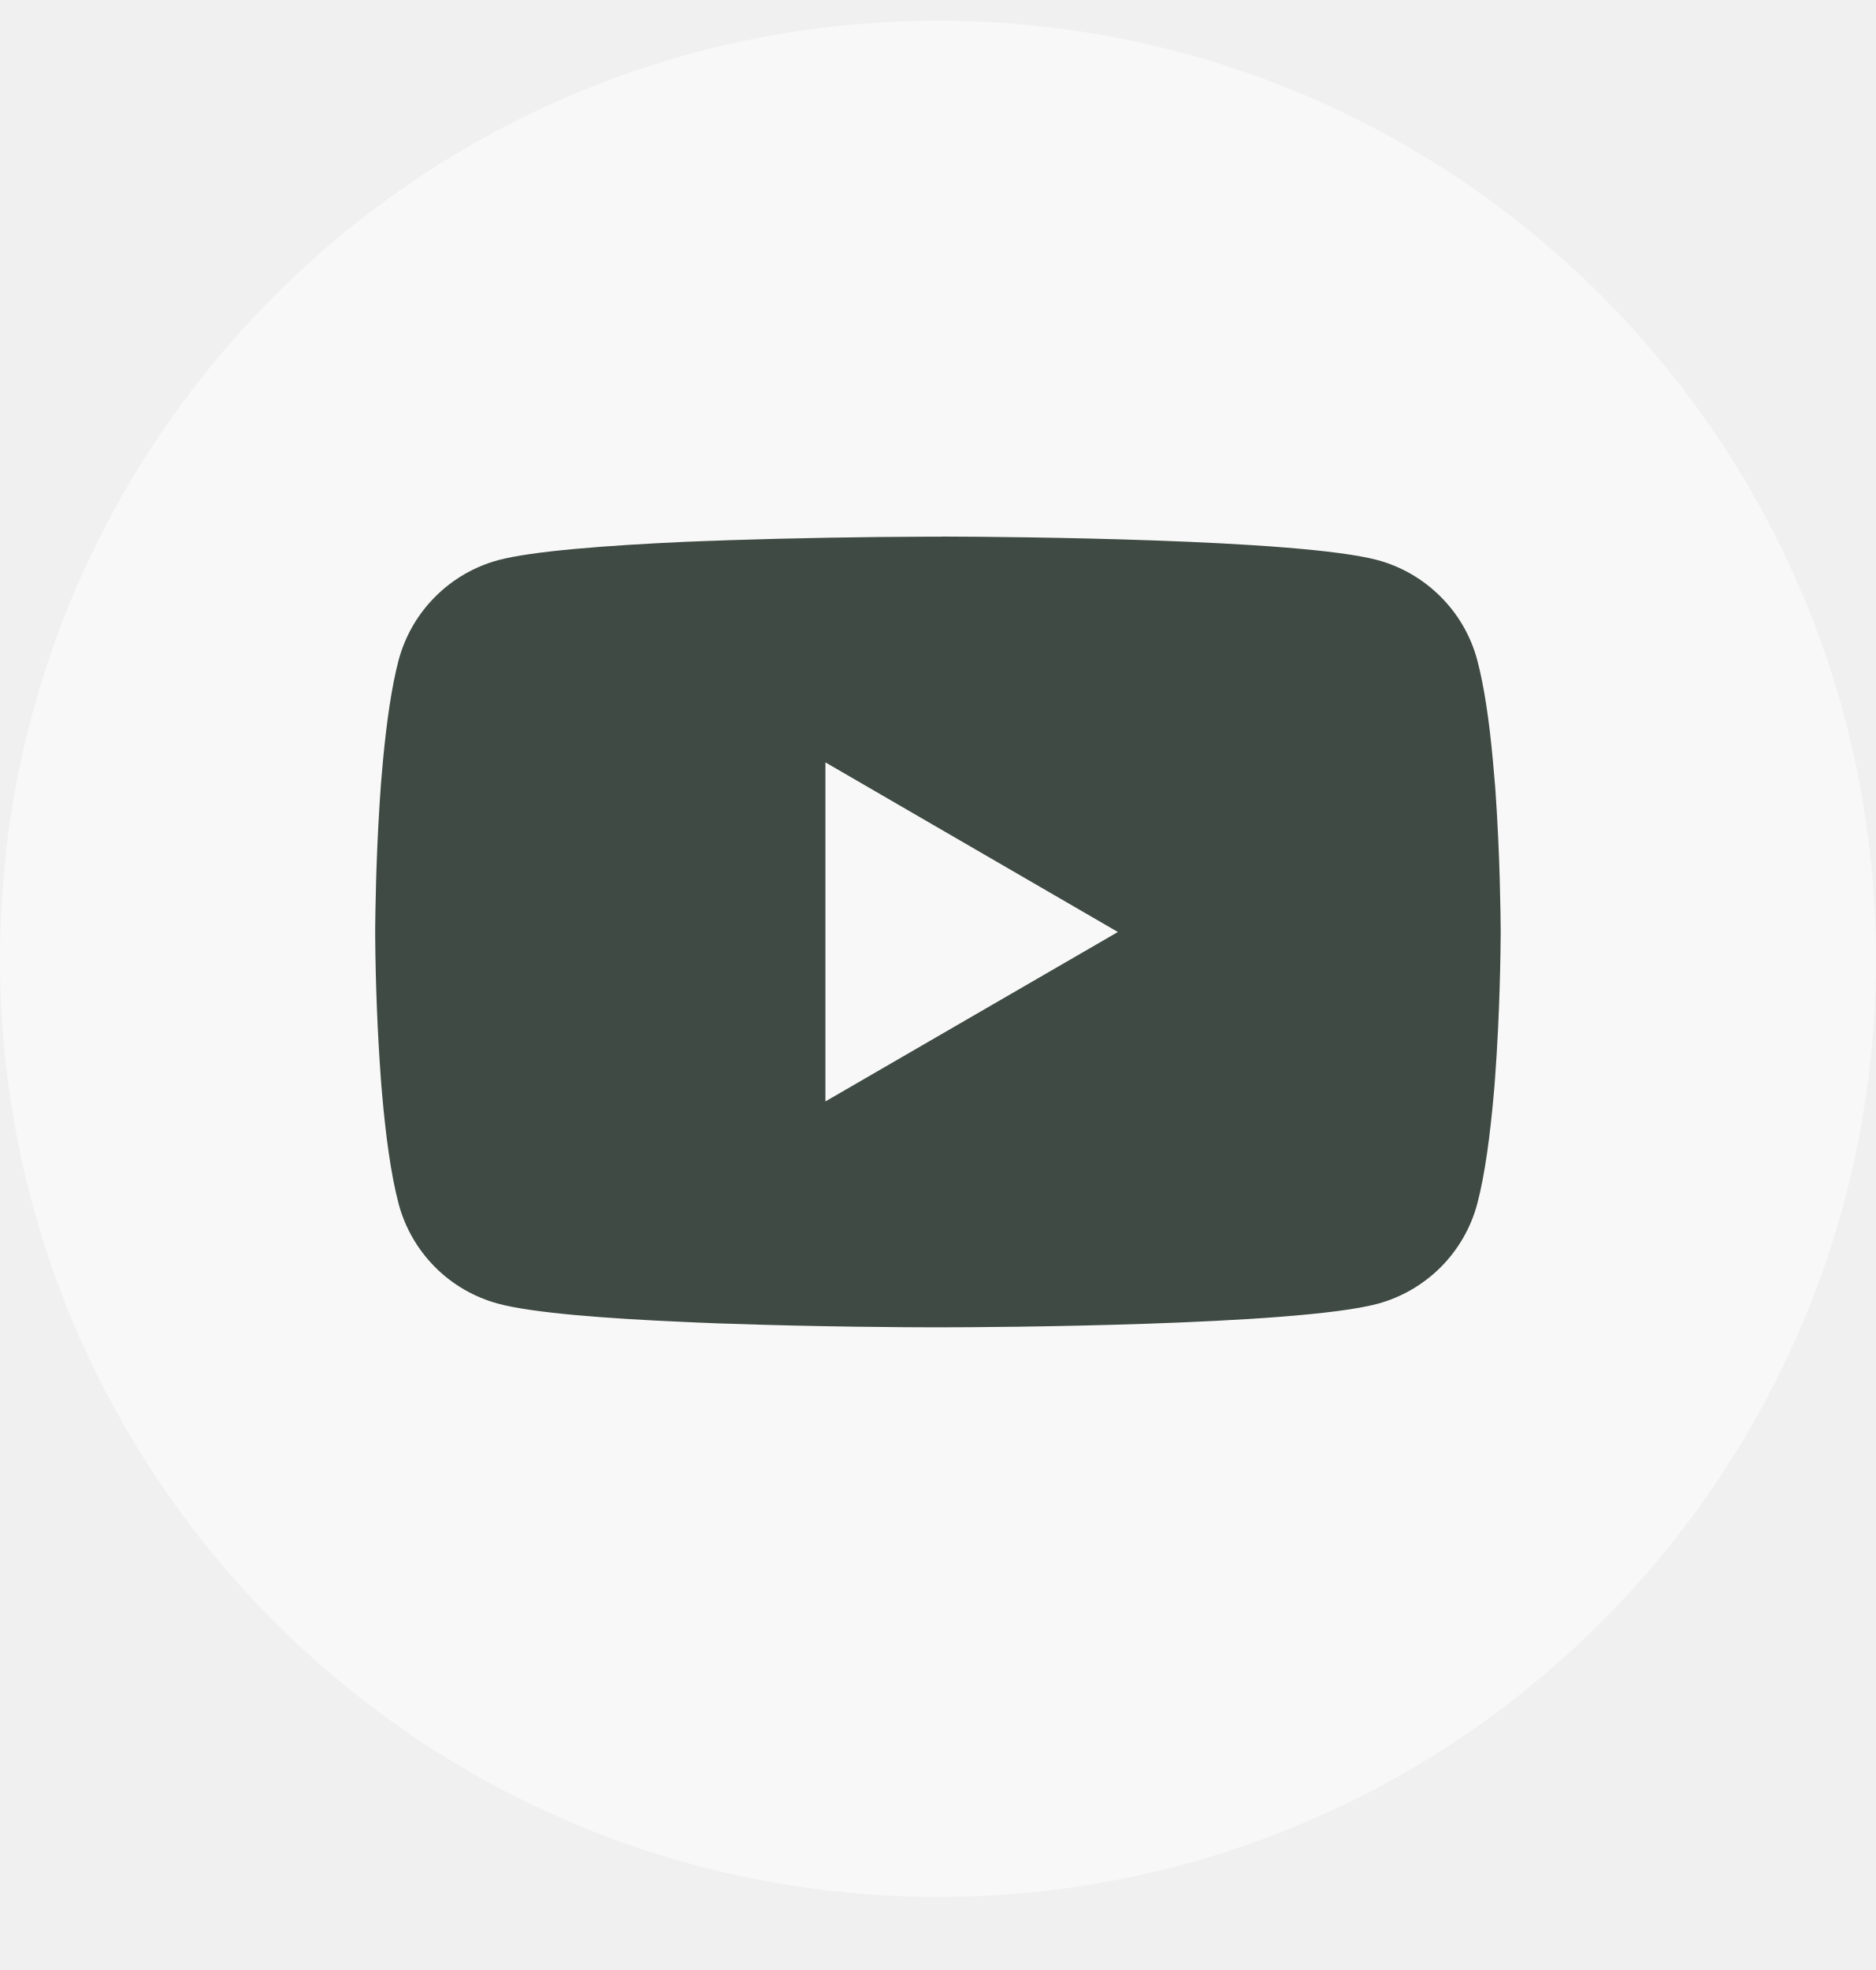
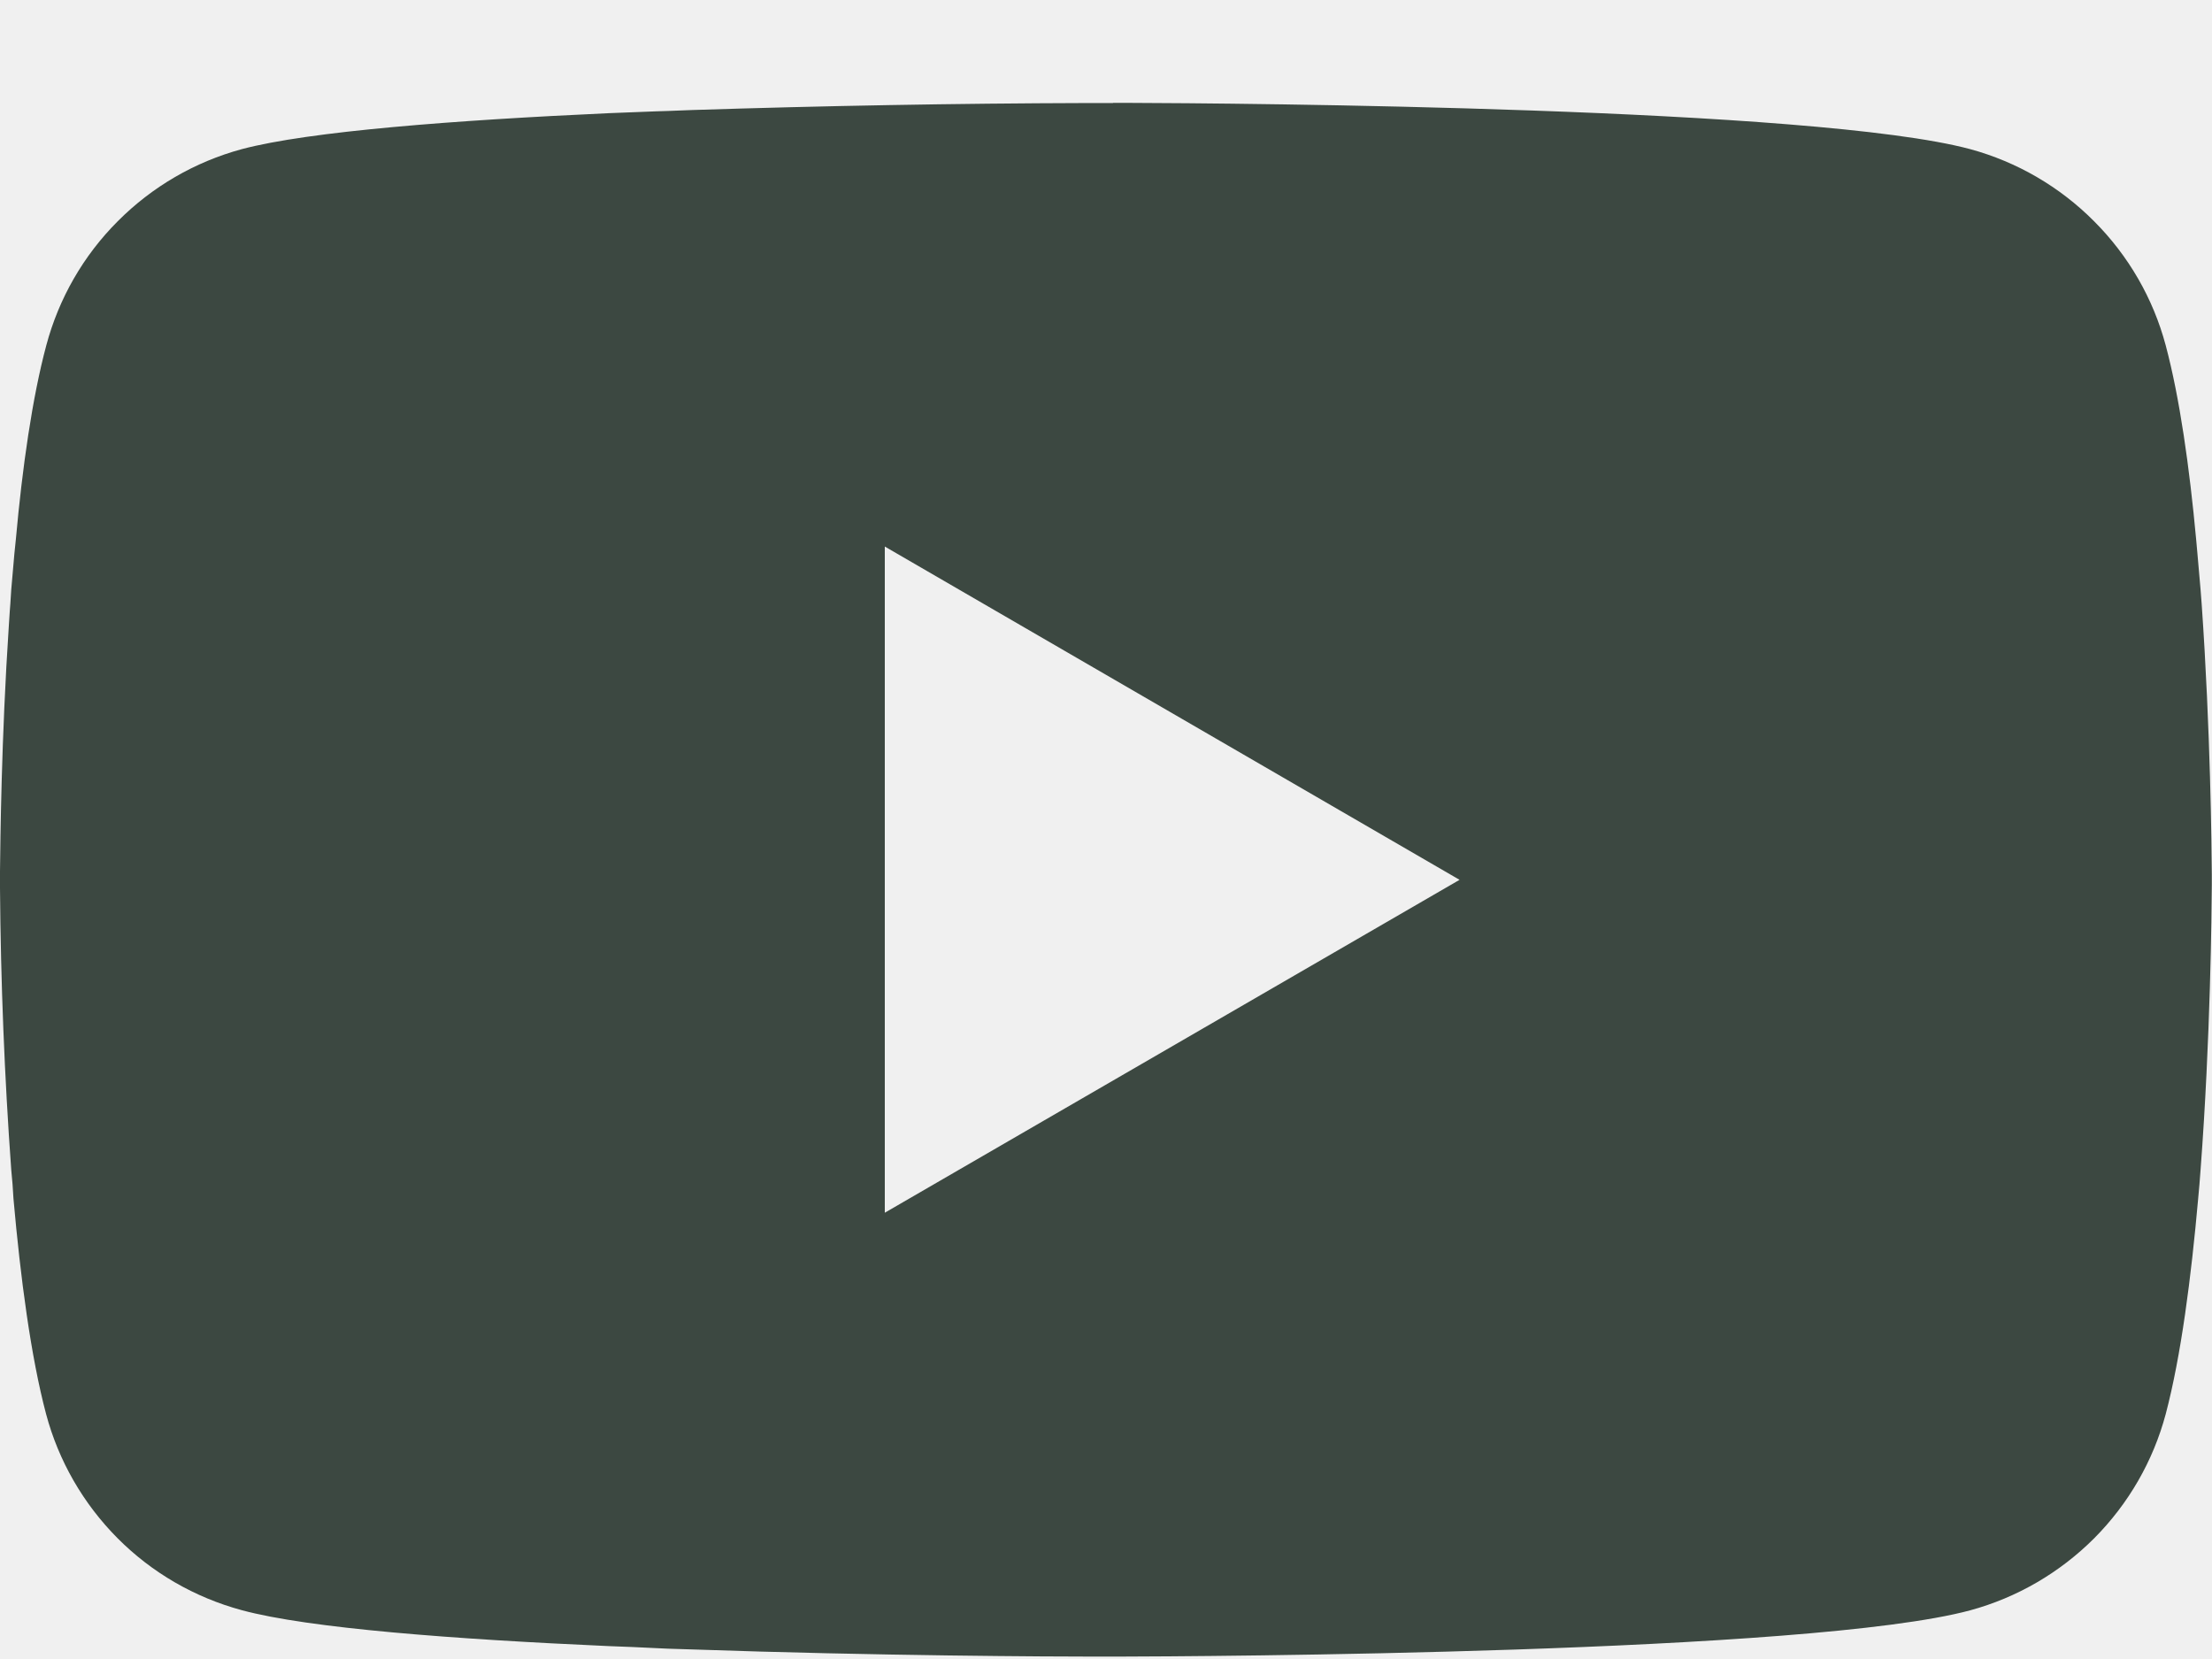
- <svg xmlns="http://www.w3.org/2000/svg" width="20" height="21" viewBox="0 0 20 21" fill="none">
-   <rect y="0.221" width="20" height="20" rx="10" fill="white" fill-opacity="0.5" />
-   <path d="M10.038 5.72H10.105C10.722 5.722 13.845 5.745 14.688 5.971C14.942 6.04 15.174 6.175 15.36 6.362C15.547 6.549 15.681 6.781 15.749 7.036C15.825 7.321 15.878 7.698 15.914 8.088L15.921 8.166L15.938 8.361L15.944 8.439C15.992 9.124 15.998 9.766 15.999 9.906V9.963C15.998 10.108 15.992 10.794 15.938 11.508L15.932 11.586L15.925 11.665C15.887 12.094 15.832 12.52 15.749 12.833C15.681 13.088 15.547 13.32 15.361 13.507C15.174 13.694 14.942 13.829 14.688 13.898C13.818 14.132 10.511 14.149 10.053 14.149H9.946C9.714 14.149 8.756 14.145 7.751 14.11L7.623 14.106L7.558 14.103L7.43 14.098L7.301 14.092C6.469 14.056 5.676 13.996 5.311 13.897C5.056 13.828 4.824 13.694 4.638 13.507C4.452 13.32 4.318 13.088 4.25 12.833C4.167 12.52 4.111 12.094 4.074 11.665L4.067 11.586L4.061 11.508C4.024 10.999 4.004 10.49 4 9.981L4 9.888C4.002 9.727 4.008 9.17 4.048 8.555L4.053 8.478L4.056 8.439L4.061 8.361L4.078 8.166L4.085 8.088C4.122 7.698 4.175 7.32 4.25 7.036C4.319 6.781 4.452 6.549 4.639 6.362C4.825 6.175 5.057 6.04 5.312 5.971C5.677 5.874 6.47 5.814 7.302 5.776L7.43 5.771L7.559 5.766L7.623 5.764L7.752 5.759C8.465 5.736 9.179 5.723 9.893 5.721H10.038V5.72ZM8.8 8.127V11.741L11.918 9.935L8.8 8.127Z" fill="#001007" fill-opacity="0.75" />
+ <svg xmlns="http://www.w3.org/2000/svg" width="12" height="9" viewBox="0 0 12 9" fill="none">
+   <path d="M6.038 0.558H6.105C6.721 0.56 9.845 0.583 10.688 0.809C10.942 0.878 11.174 1.013 11.36 1.2C11.547 1.387 11.681 1.619 11.749 1.874C11.825 2.159 11.878 2.536 11.914 2.926L11.921 3.004L11.938 3.199L11.944 3.277C11.992 3.962 11.998 4.604 11.999 4.744V4.801C11.998 4.946 11.992 5.632 11.938 6.346L11.932 6.424L11.925 6.502C11.887 6.931 11.832 7.357 11.749 7.671C11.681 7.926 11.547 8.158 11.361 8.345C11.174 8.532 10.942 8.667 10.688 8.736C9.818 8.97 6.511 8.986 6.053 8.987H5.946C5.714 8.987 4.756 8.983 3.751 8.948L3.623 8.944L3.558 8.941L3.43 8.935L3.301 8.93C2.469 8.893 1.676 8.834 1.311 8.735C1.056 8.666 0.824 8.532 0.638 8.345C0.452 8.158 0.318 7.926 0.25 7.671C0.167 7.358 0.111 6.931 0.073 6.502L0.068 6.424L0.061 6.346C0.024 5.837 0.004 5.328 0 4.819L0 4.726C0.002 4.565 0.007 4.008 0.048 3.393L0.053 3.316L0.056 3.277L0.061 3.199L0.078 3.004L0.086 2.926C0.121 2.536 0.175 2.158 0.251 1.874C0.319 1.619 0.452 1.387 0.639 1.2C0.825 1.013 1.057 0.878 1.312 0.809C1.677 0.712 2.47 0.652 3.302 0.614L3.43 0.609L3.559 0.604L3.623 0.602L3.752 0.597C4.465 0.574 5.179 0.561 5.894 0.559H6.038V0.558ZM4.8 2.965V6.579L7.918 4.773L4.8 2.965Z" fill="#001007" fill-opacity="0.75" />
</svg>
